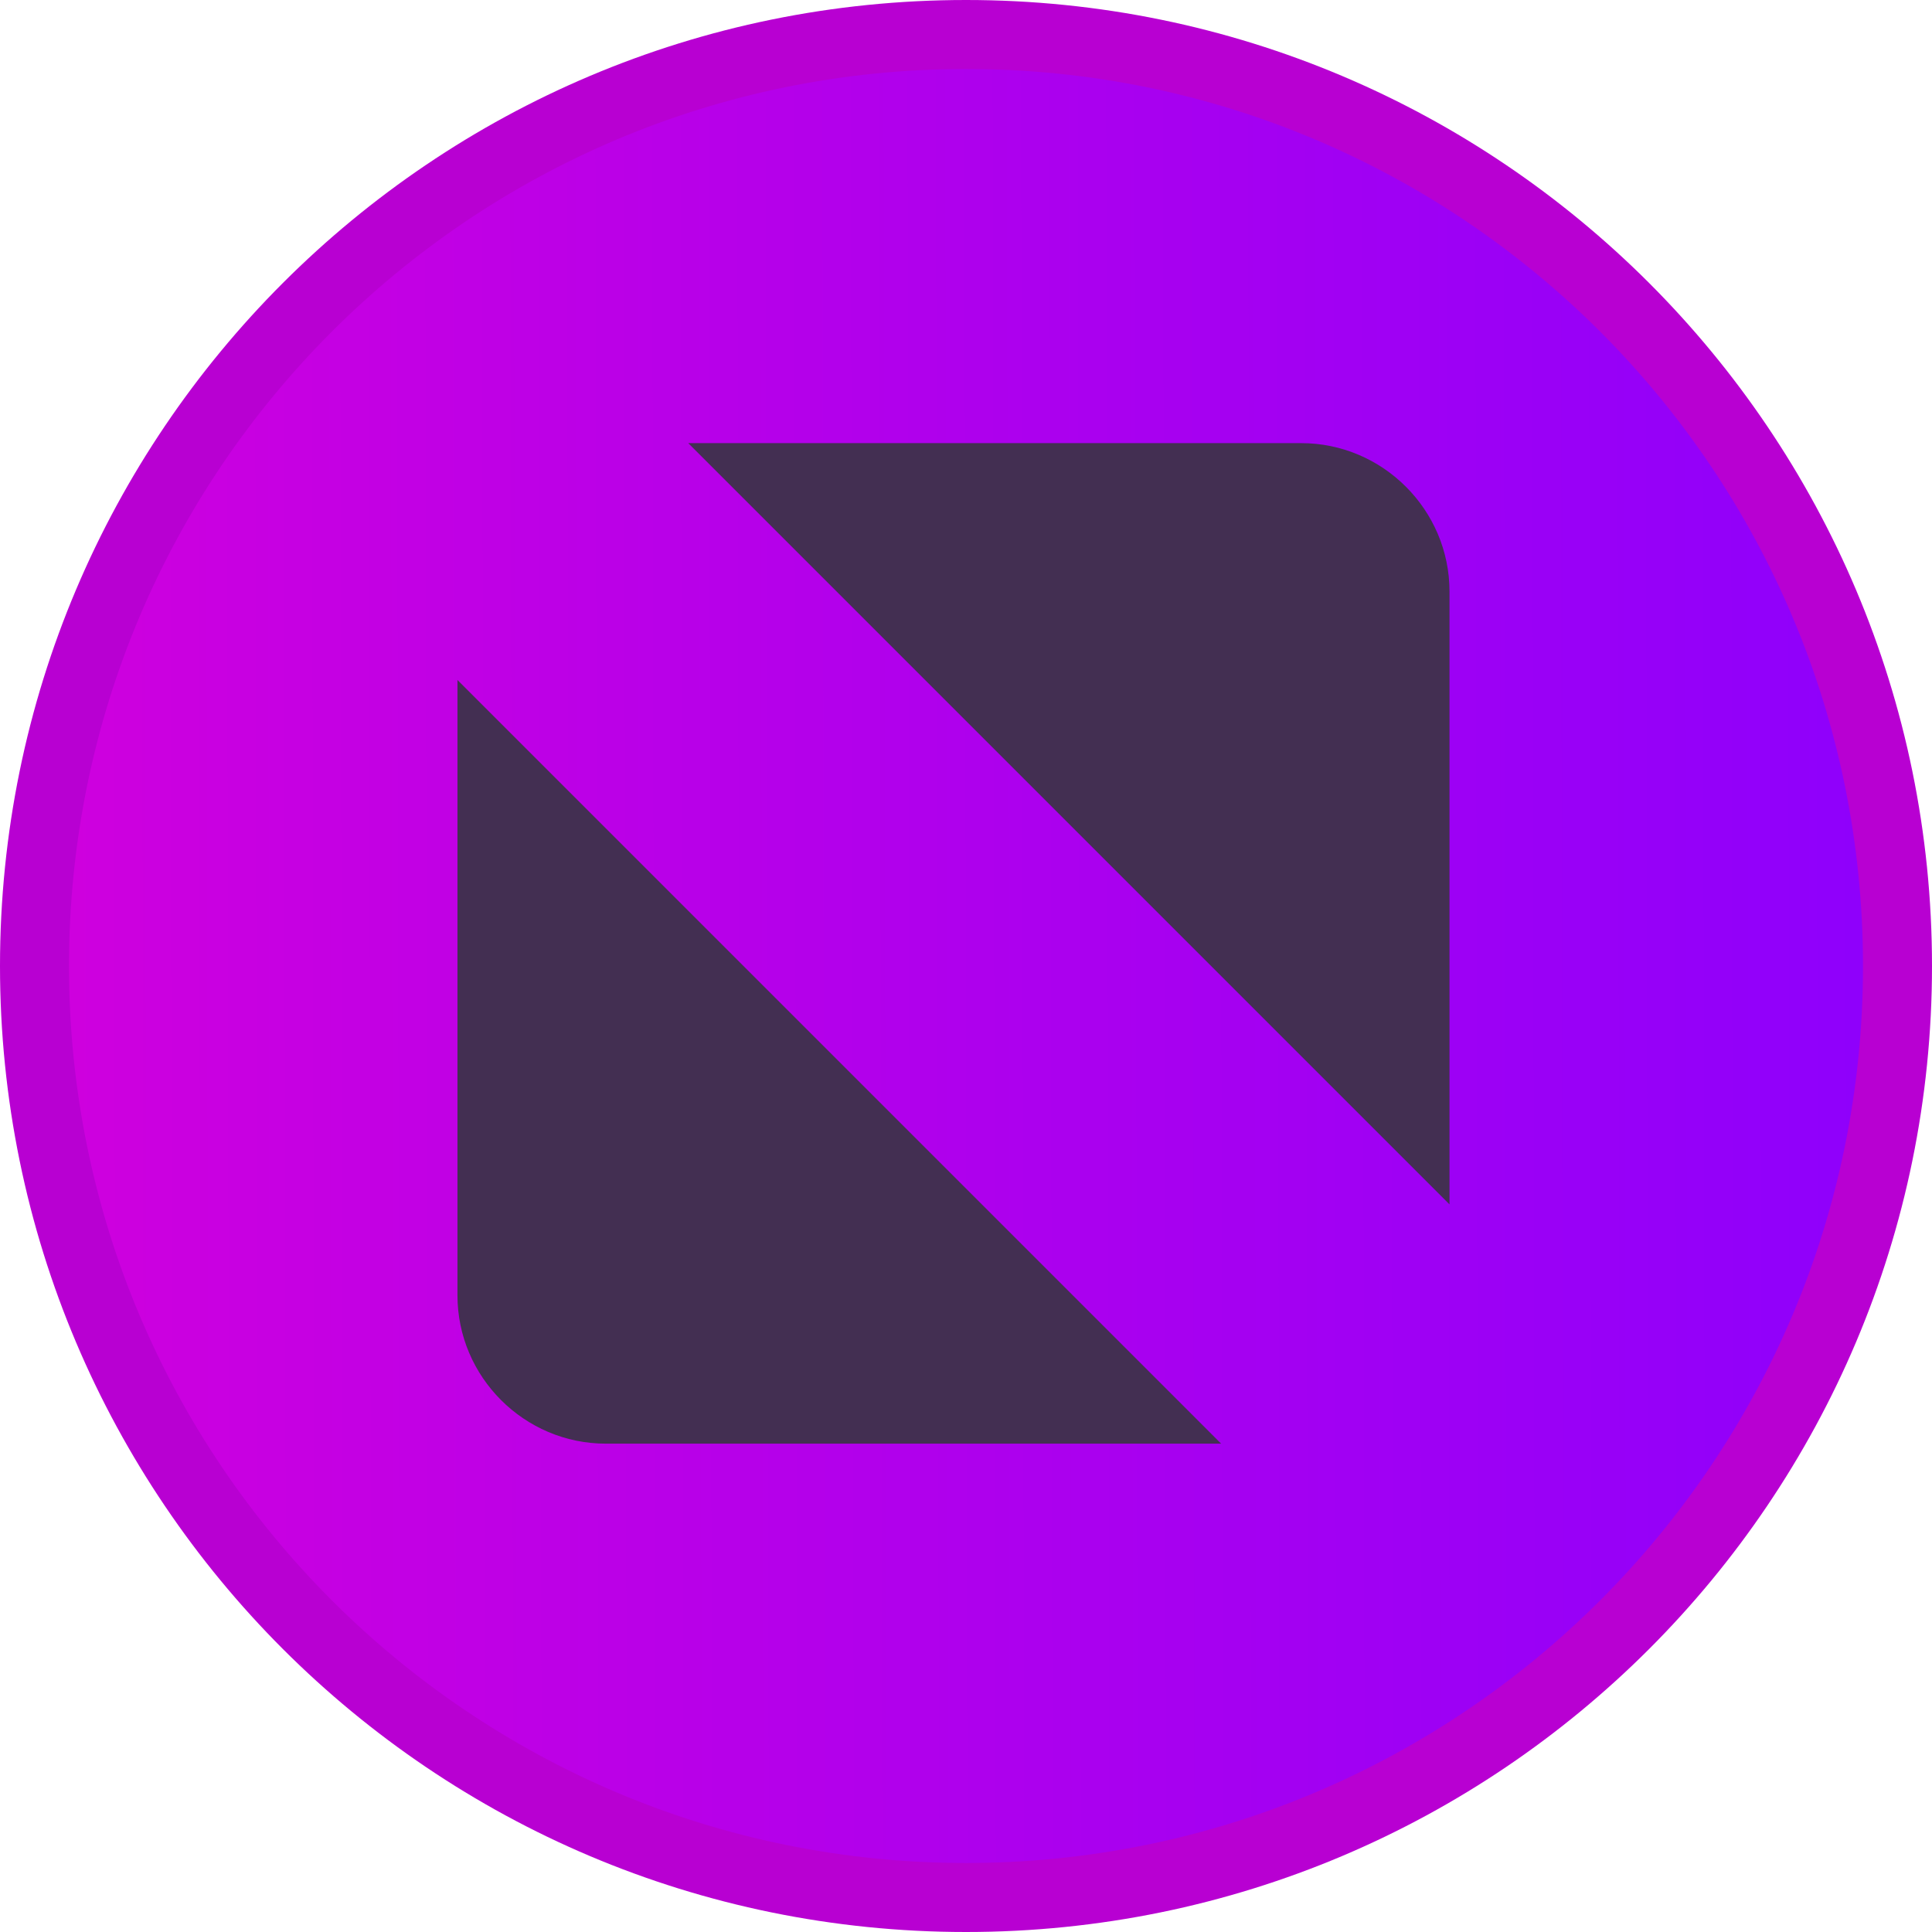
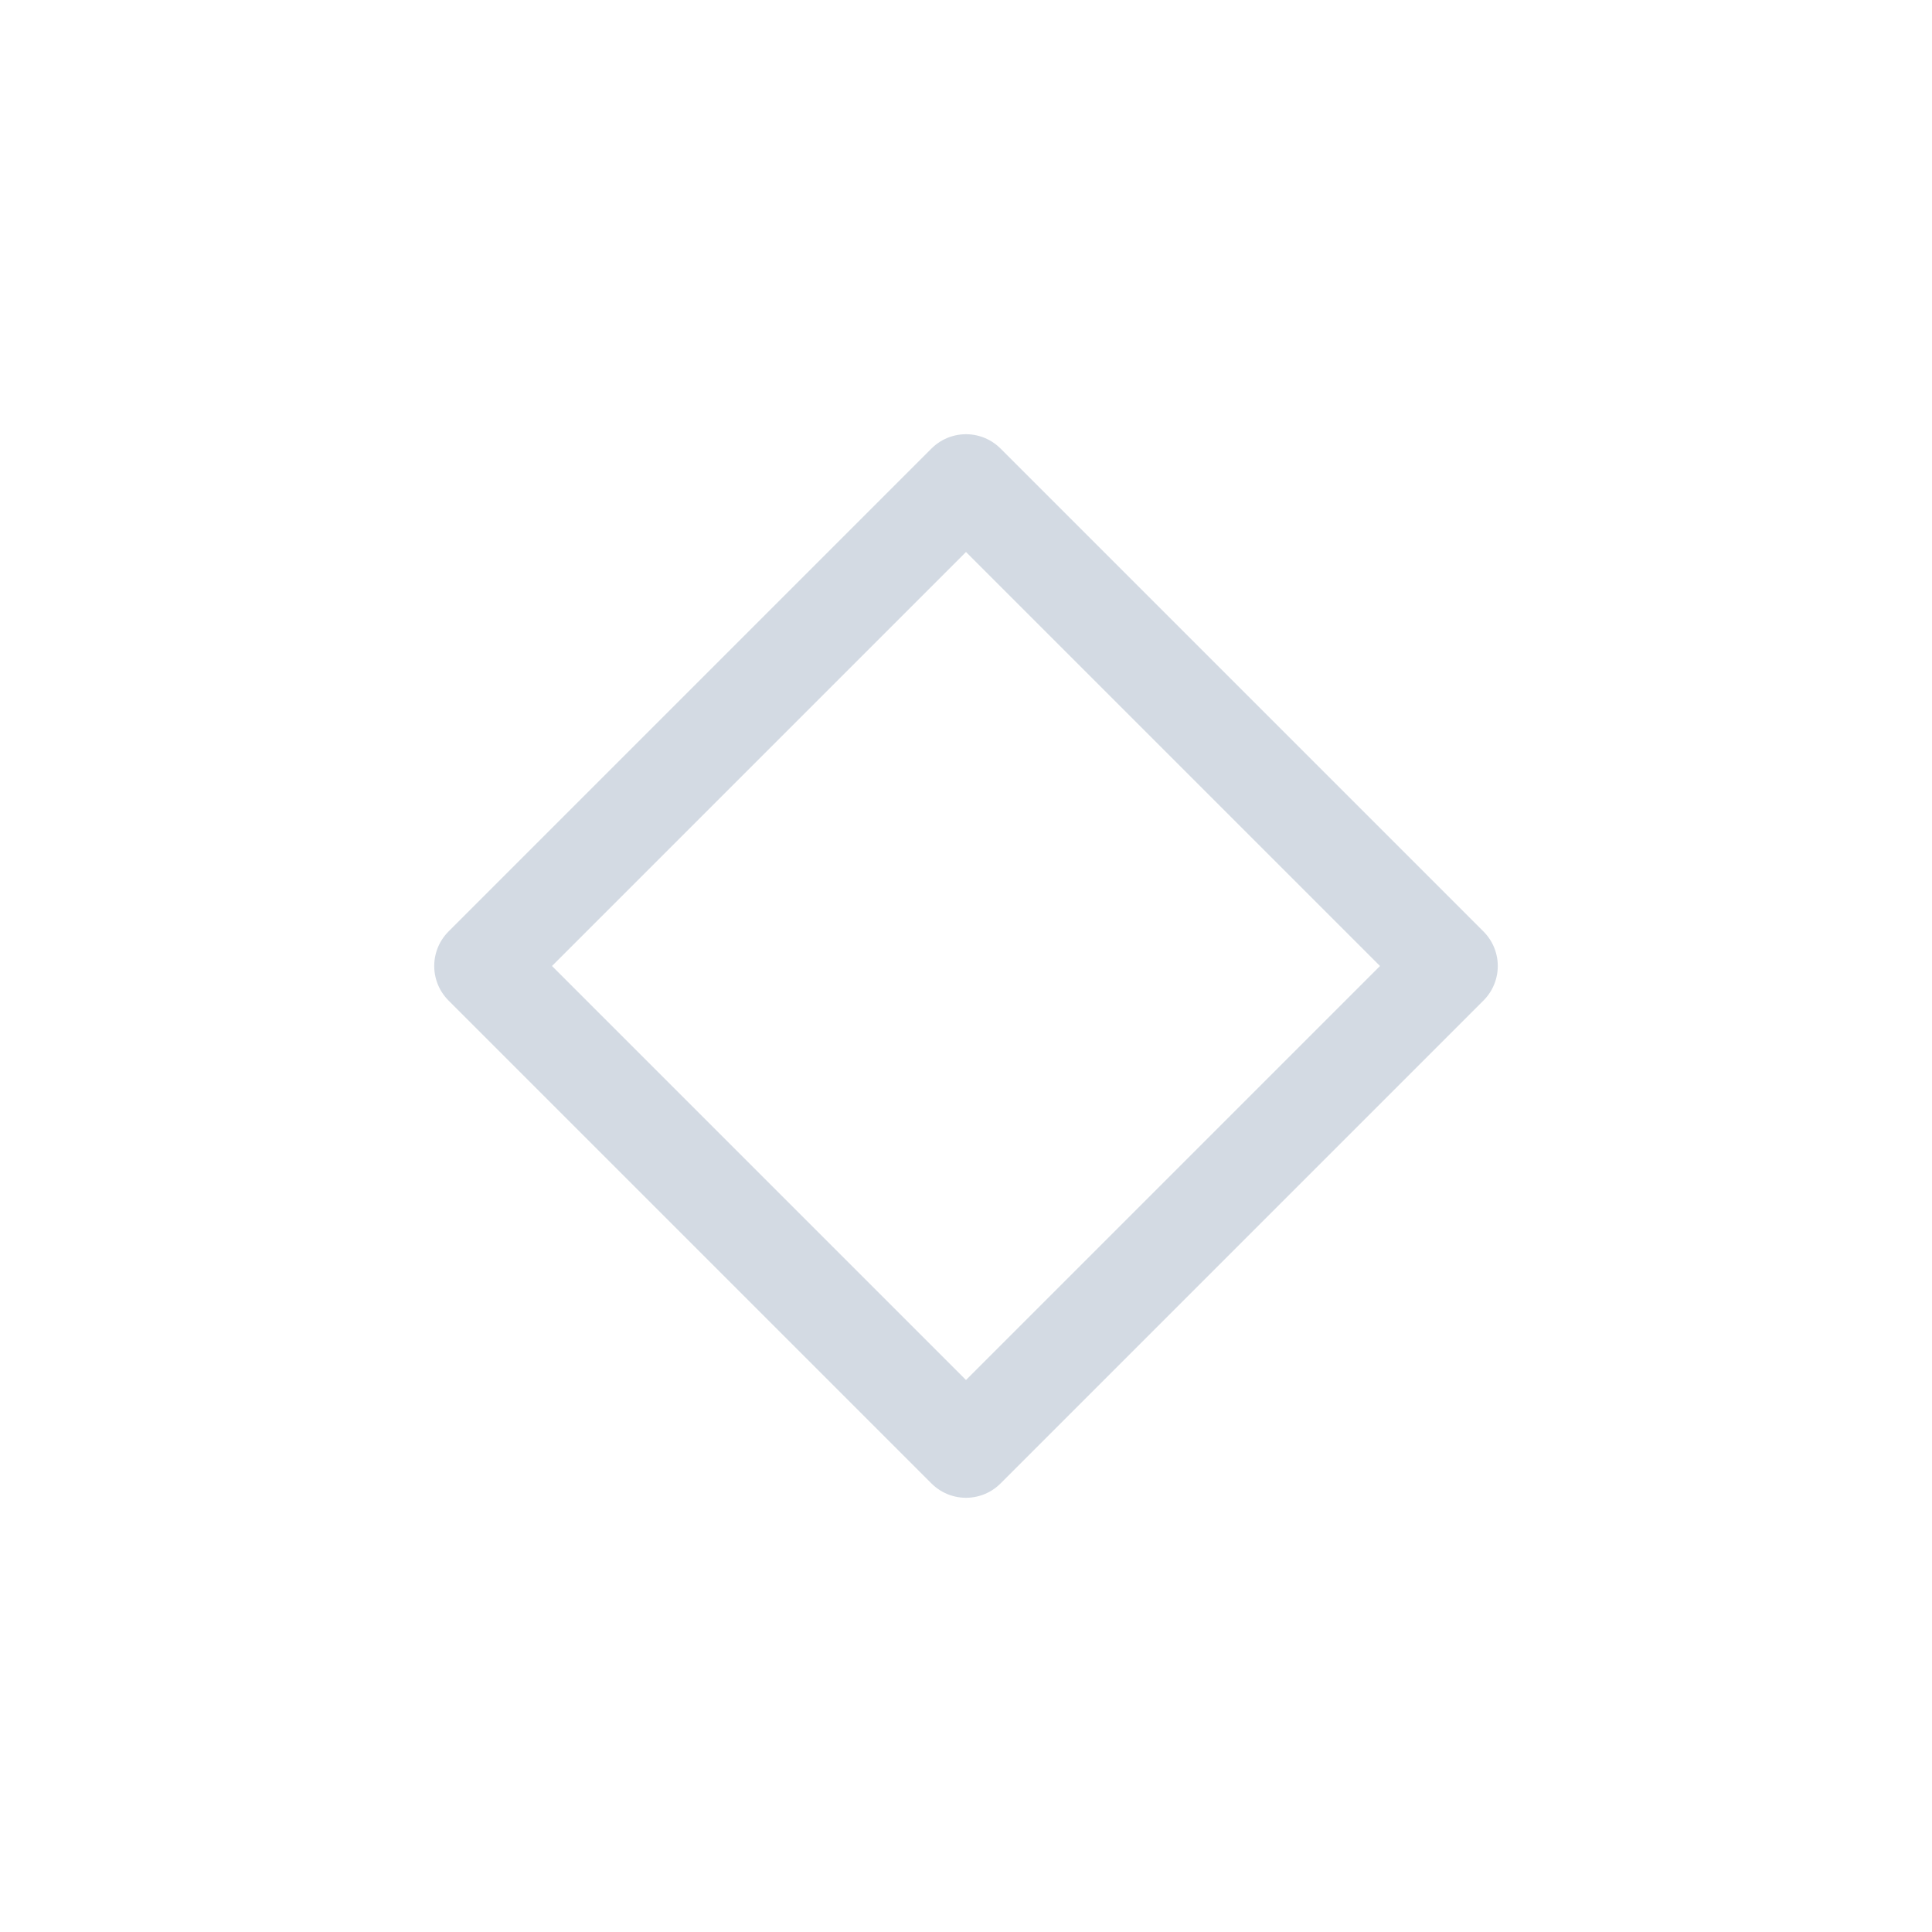
<svg xmlns="http://www.w3.org/2000/svg" viewBox="0 0 50 50" version="1.2" baseProfile="tiny">
  <defs>
-     <linearGradient gradientUnits="userSpaceOnUse" x1="49.195" y1="515.033" x2="1067.24" y2="516.85" id="gradient1">
-       <stop offset="0" stop-color="#d300dc" stop-opacity="1" />
-       <stop offset="1" stop-color="#8700ff" stop-opacity="1" />
-     </linearGradient>
-   </defs>
+ </defs>
  <g fill="none" stroke="black" stroke-width="1" fill-rule="evenodd" stroke-linecap="square" stroke-linejoin="bevel">
-     <g fill="#b800d2" fill-opacity="1" stroke="none" transform="matrix(0.0548323,0,0,-0.0548323,-4.51811,49.8508)" font-family="Clarity City" font-size="10" font-weight="400" font-style="normal">
-       <path vector-effect="none" fill-rule="evenodd" d="M538.338,-2.721 C790.141,-2.721 994.27,201.409 994.27,453.214 C994.27,705.021 790.141,909.15 538.338,909.15 C286.529,909.15 82.399,705.021 82.399,453.214 C82.399,201.409 286.529,-2.721 538.338,-2.721 " />
+     <g fill="#d3dae3" fill-opacity="0" stroke="none" transform="matrix(2.5,0,0,2.5,2.5,2.5)" font-family="Clarity City" font-size="10" font-weight="400" font-style="normal">
+       <circle cx="9" cy="9" r="9" />
    </g>
-     <g fill="url(#gradient1)" stroke="none" transform="matrix(0.0548323,0,0,-0.0548323,-4.51811,49.8508)" font-family="Clarity City" font-size="10" font-weight="400" font-style="normal">
-       <path vector-effect="none" fill-rule="evenodd" d="M538.337,29.846 C772.155,29.846 961.703,219.398 961.703,453.216 C961.703,687.036 772.155,876.584 538.337,876.584 C304.514,876.584 114.966,687.036 114.966,453.216 C114.966,219.398 304.514,29.846 538.337,29.846 " />
-     </g>
-     <g fill="#432f52" fill-opacity="1" stroke="none" transform="matrix(0.05936,0,0,-0.0593601,-1.0268,50.0523)" font-family="Clarity City" font-size="10" font-weight="400" font-style="normal">
-       <path vector-effect="none" fill-rule="evenodd" d="M317.364,650.001 L584.563,650.001 C620.142,650.001 649.255,620.888 649.255,585.306 L649.255,318.11 L317.364,650.001 M549.688,213.79 L281.435,213.79 C245.852,213.79 216.743,242.899 216.743,278.481 L216.743,546.735 L549.688,213.79" />
+     <g fill="none" stroke="#d3dae3" stroke-opacity="1" stroke-width="1.01" stroke-linecap="round" stroke-linejoin="round" transform="matrix(2.5,0,0,2.5,2.5,2.5)" font-family="Clarity City" font-size="10" font-weight="400" font-style="normal">
+       <path vector-effect="none" fill-rule="evenodd" d="M4,9 L9,4 L14,9 L9,14 L4,9" />
    </g>
    <g fill="none" stroke="#000000" stroke-opacity="1" stroke-width="1" stroke-linecap="square" stroke-linejoin="bevel" transform="matrix(1,0,0,1,0,0)" font-family="Clarity City" font-size="10" font-weight="400" font-style="normal">
</g>
  </g>
</svg>
